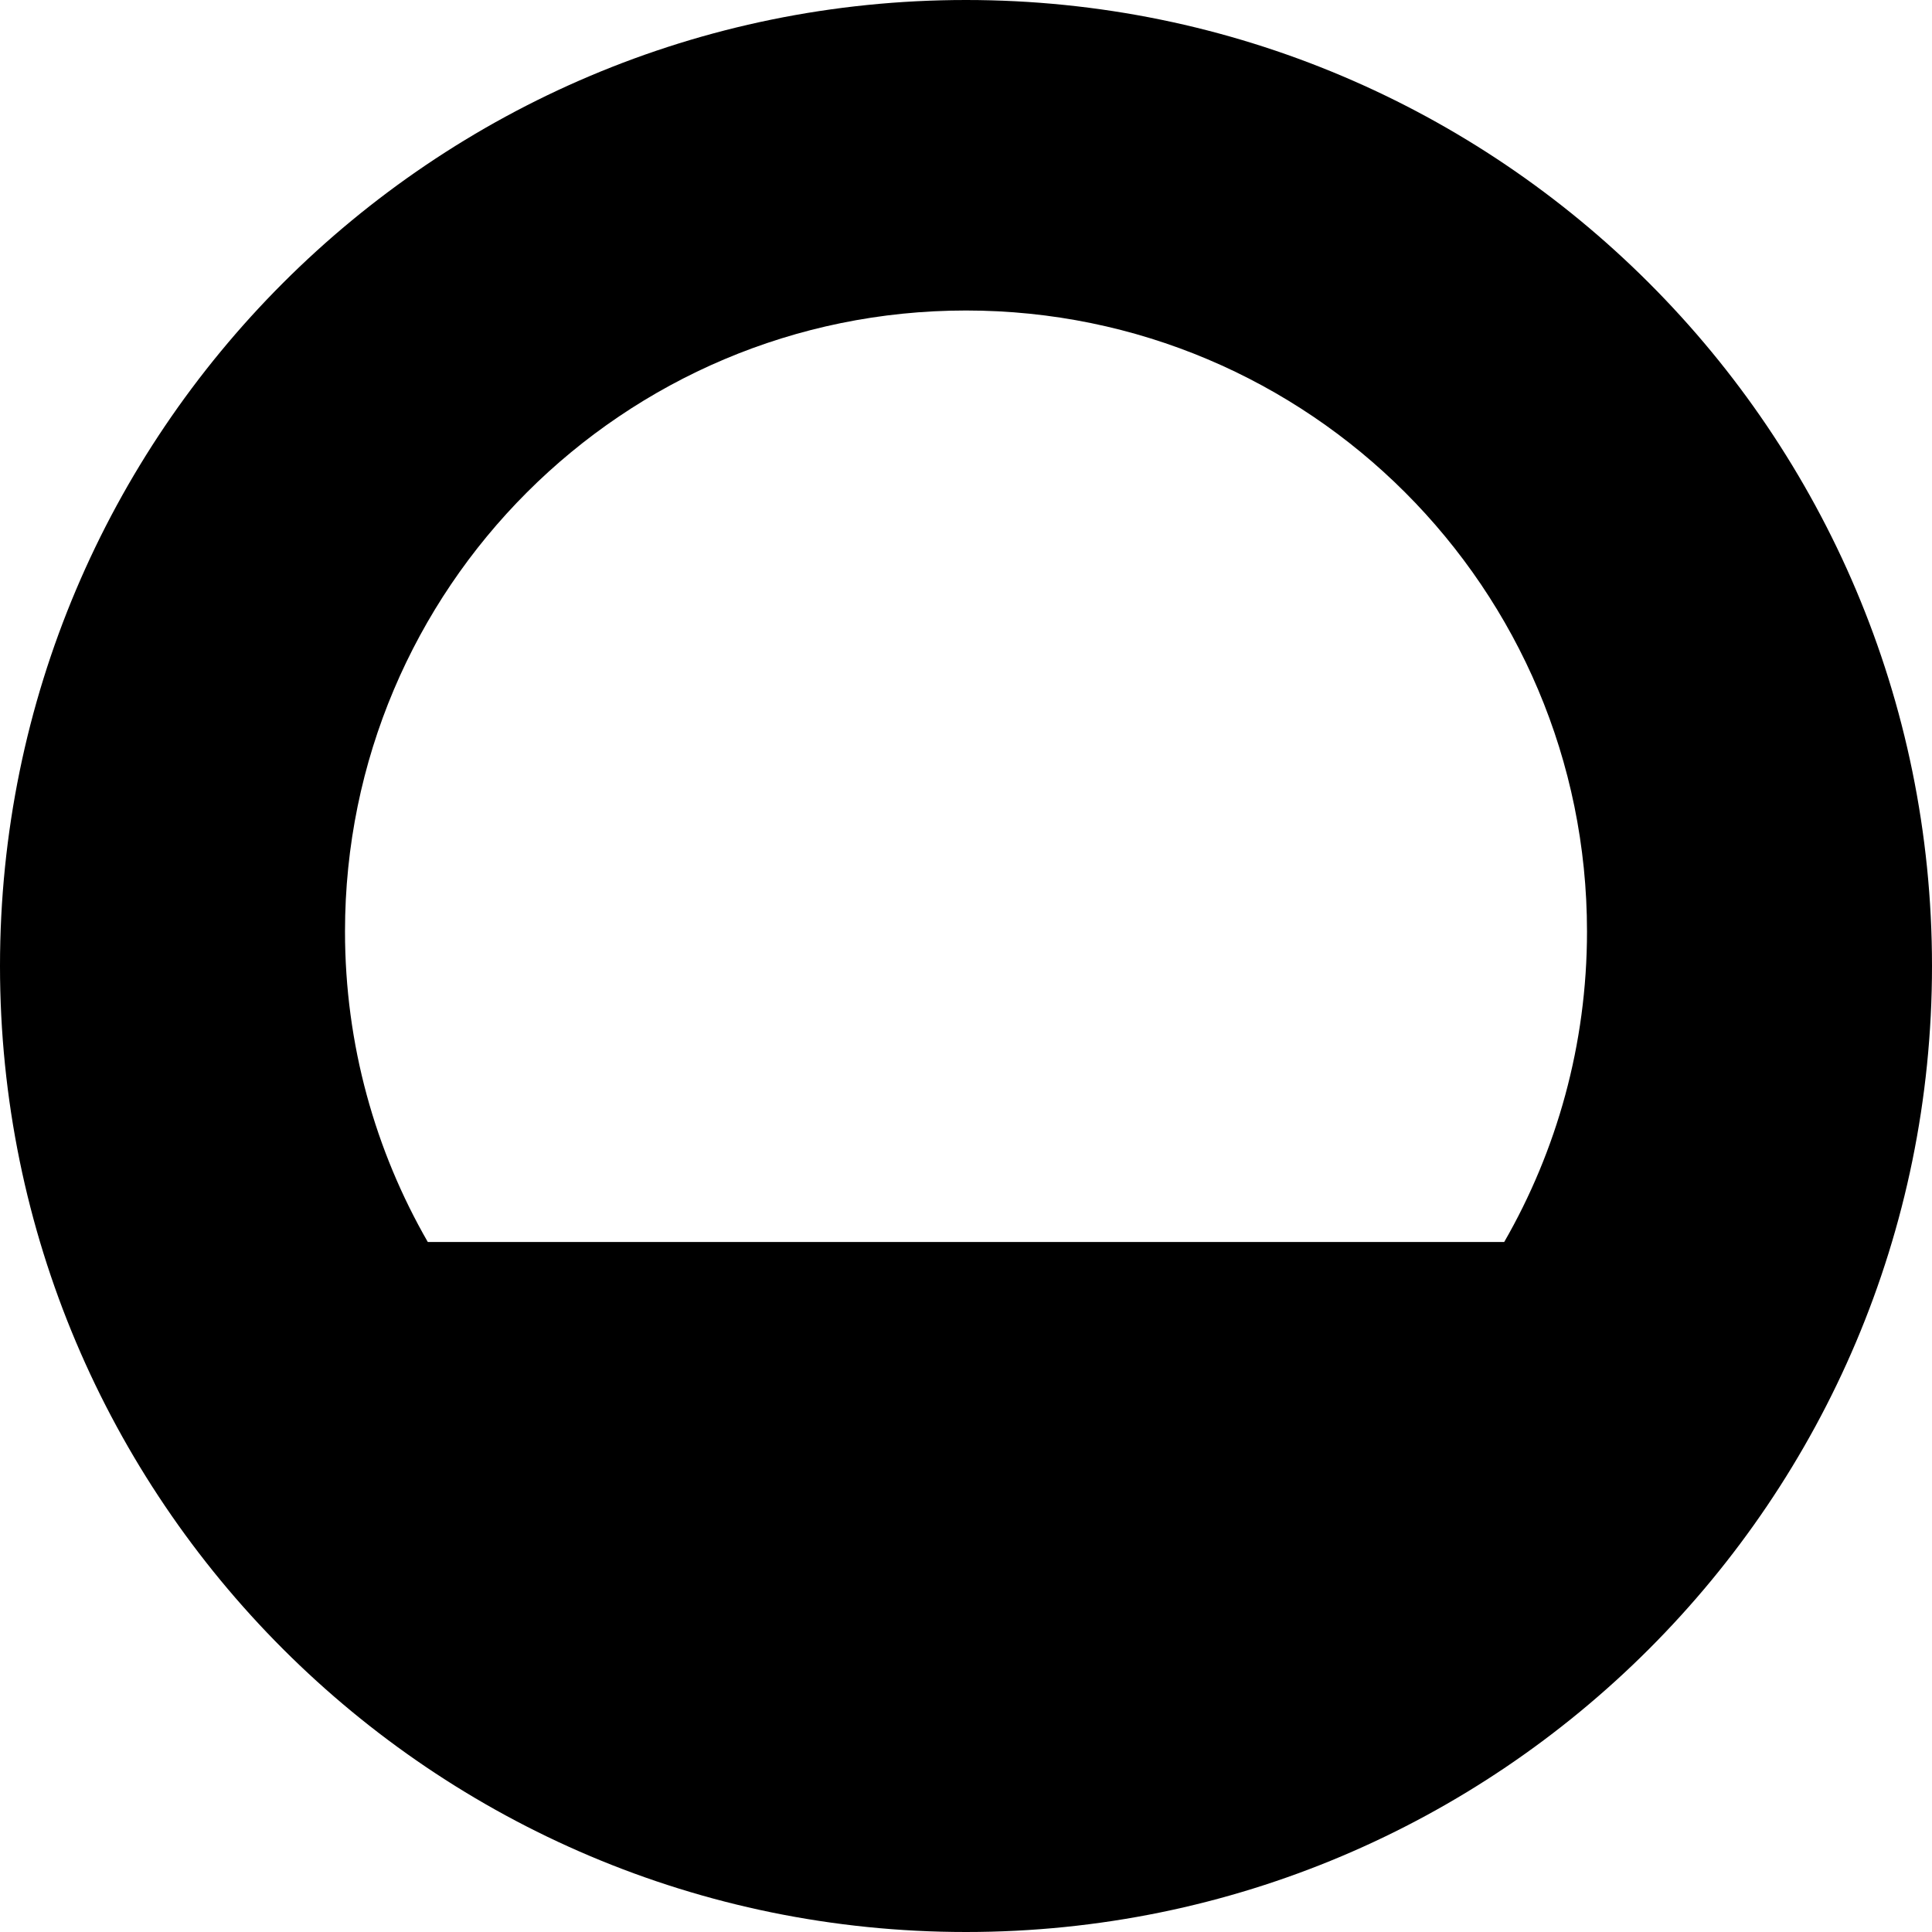
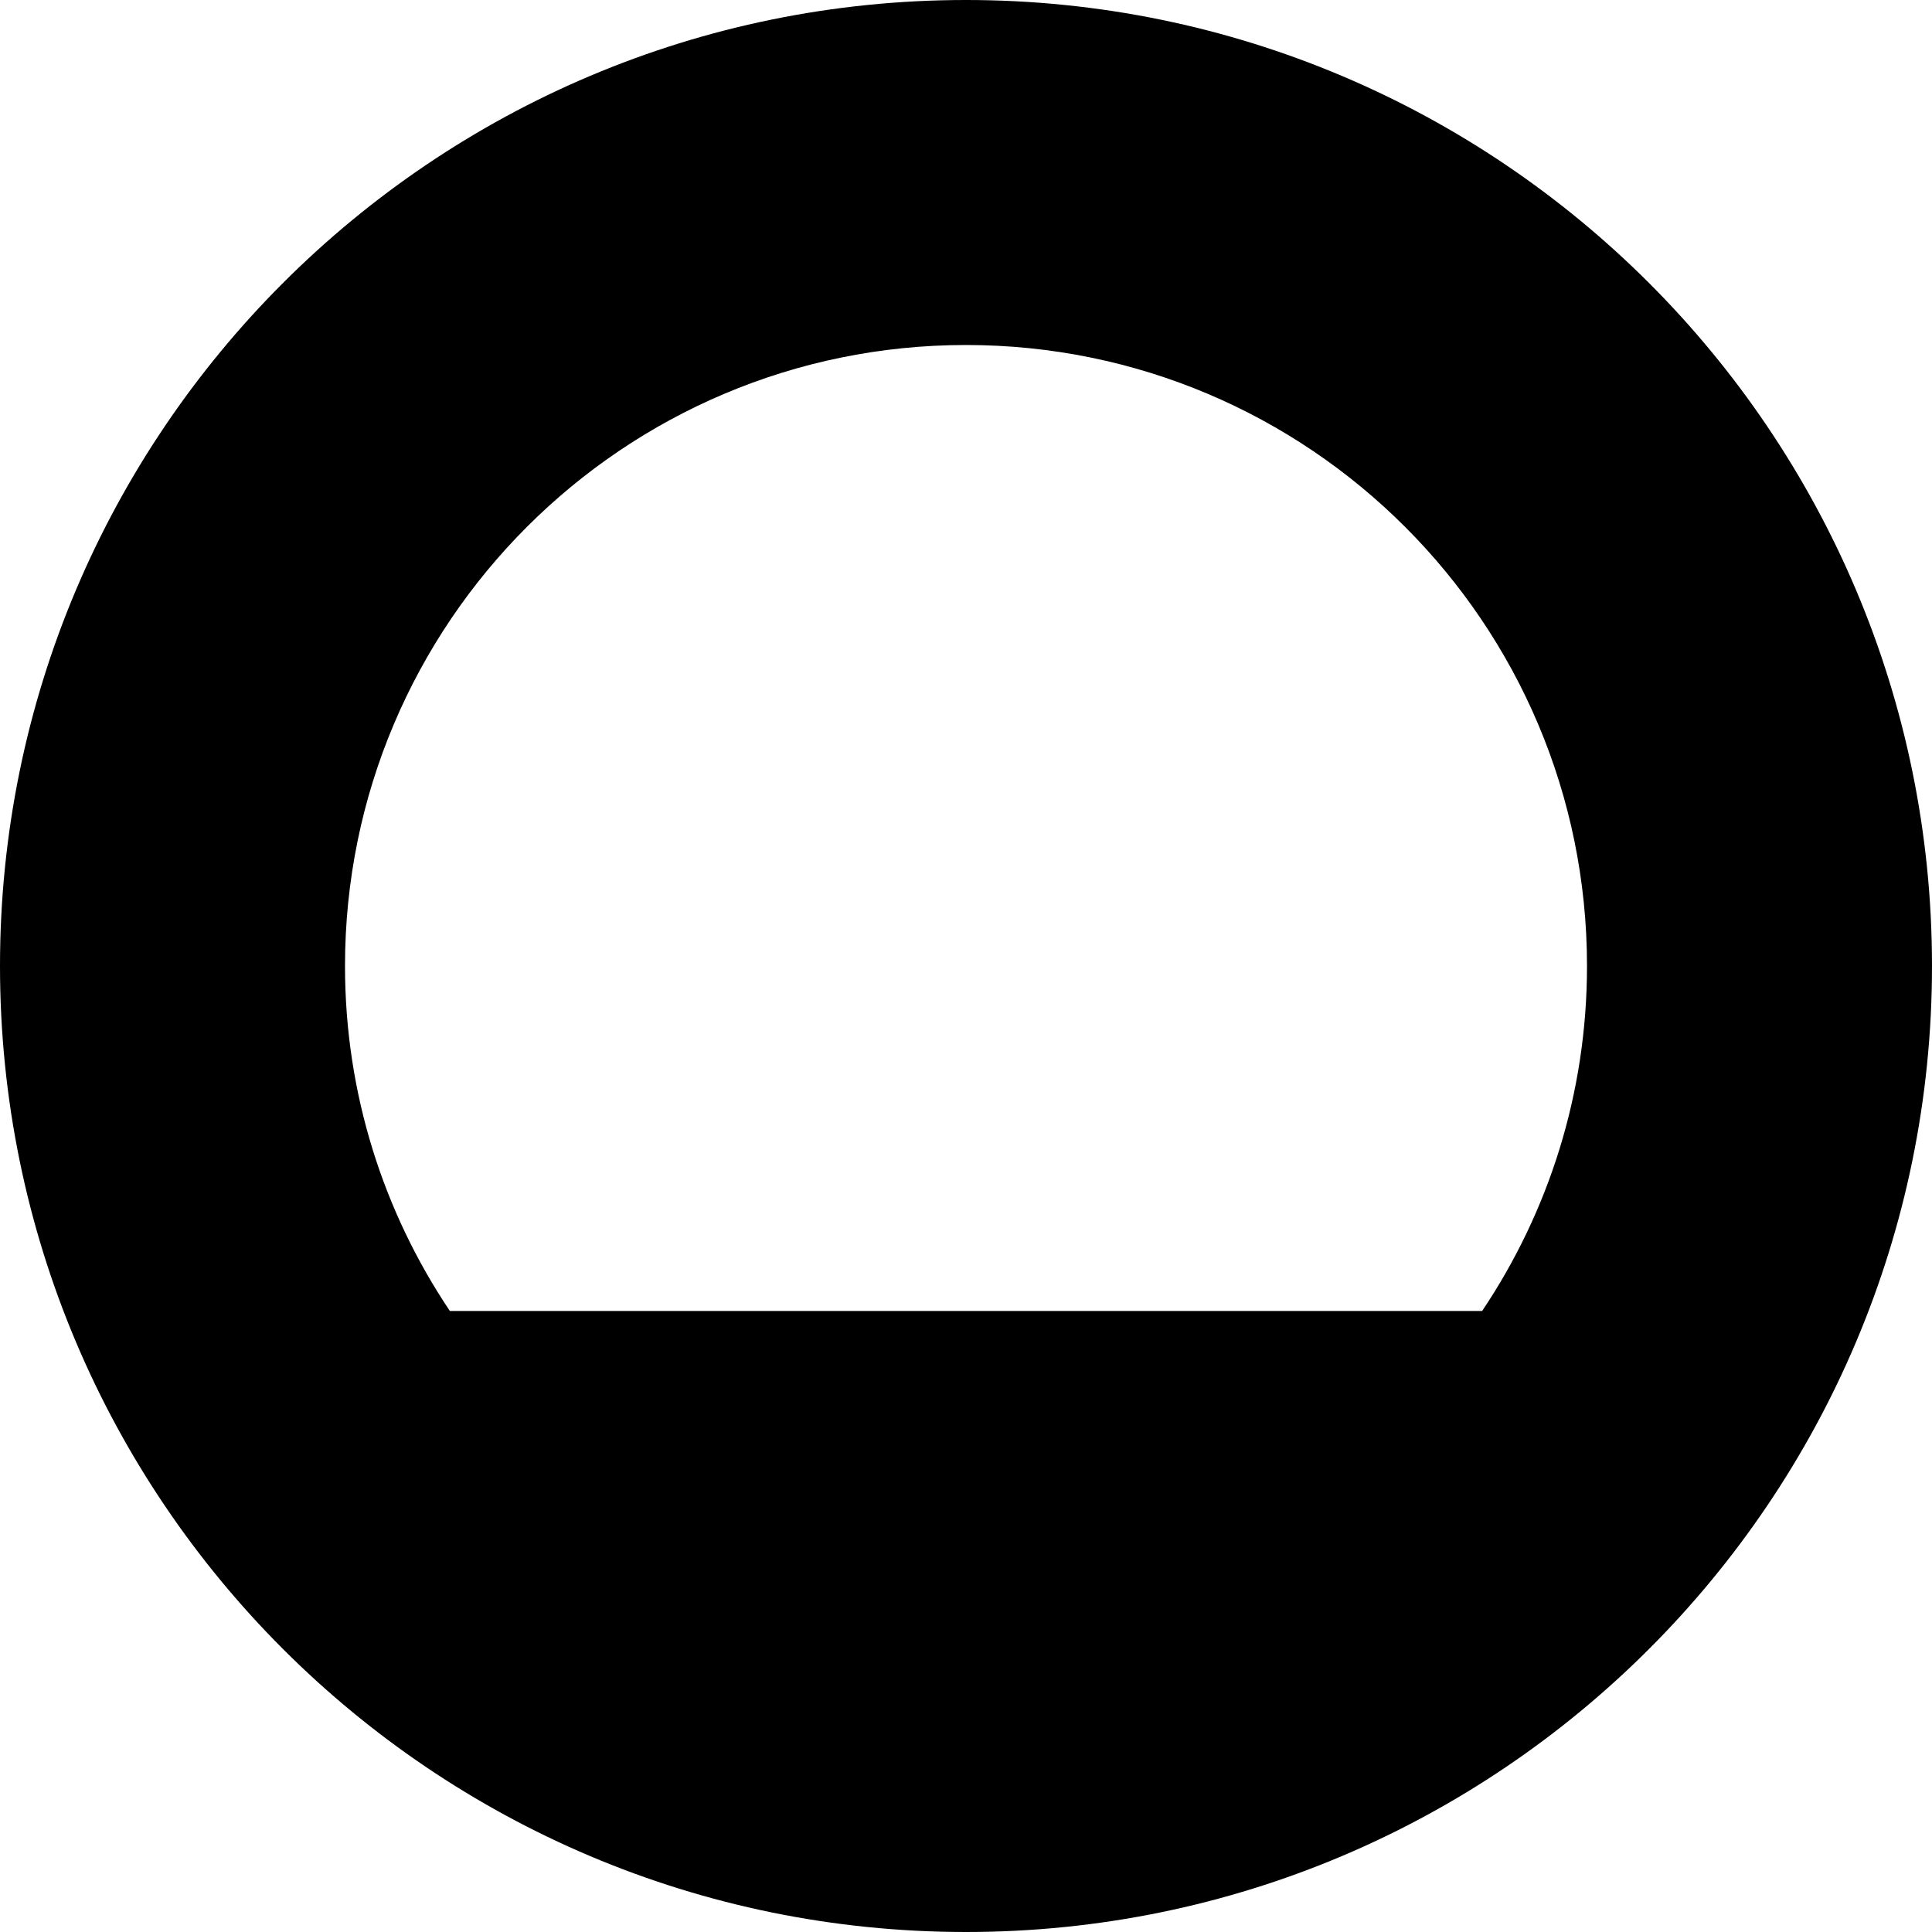
<svg xmlns="http://www.w3.org/2000/svg" viewBox="0 0 28 28" width="28" height="28" role="img" aria-label="Lastro">
-   <path fill="currentColor" d="M28 14C28 6.27 21.73 0 14 0C6.27 0 0 6.27 0 14C0 21.73 6.27 28 14 28C21.73 28 28 21.73 28 14ZM6.2 18C5.44 16.68 5 15.14 5 13.5C5 8.53 9.03 4.5 14 4.5C18.97 4.5 23 8.53 23 13.5C23 15.14 22.56 16.68 21.8 18Z" />
+   <path fill="currentColor" d="M28 14C28 6.27 21.73 0 14 0C6.27 0 0 6.27 0 14C0 21.73 6.27 28 14 28C21.73 28 28 21.73 28 14ZM23 14C23 15.85 22.44 17.57 21.48 19H6.52C5.56 17.57 5 15.85 5 14C5 9.03 9.03 5 14 5C18.97 5 23 9.03 23 14Z" />
</svg>
